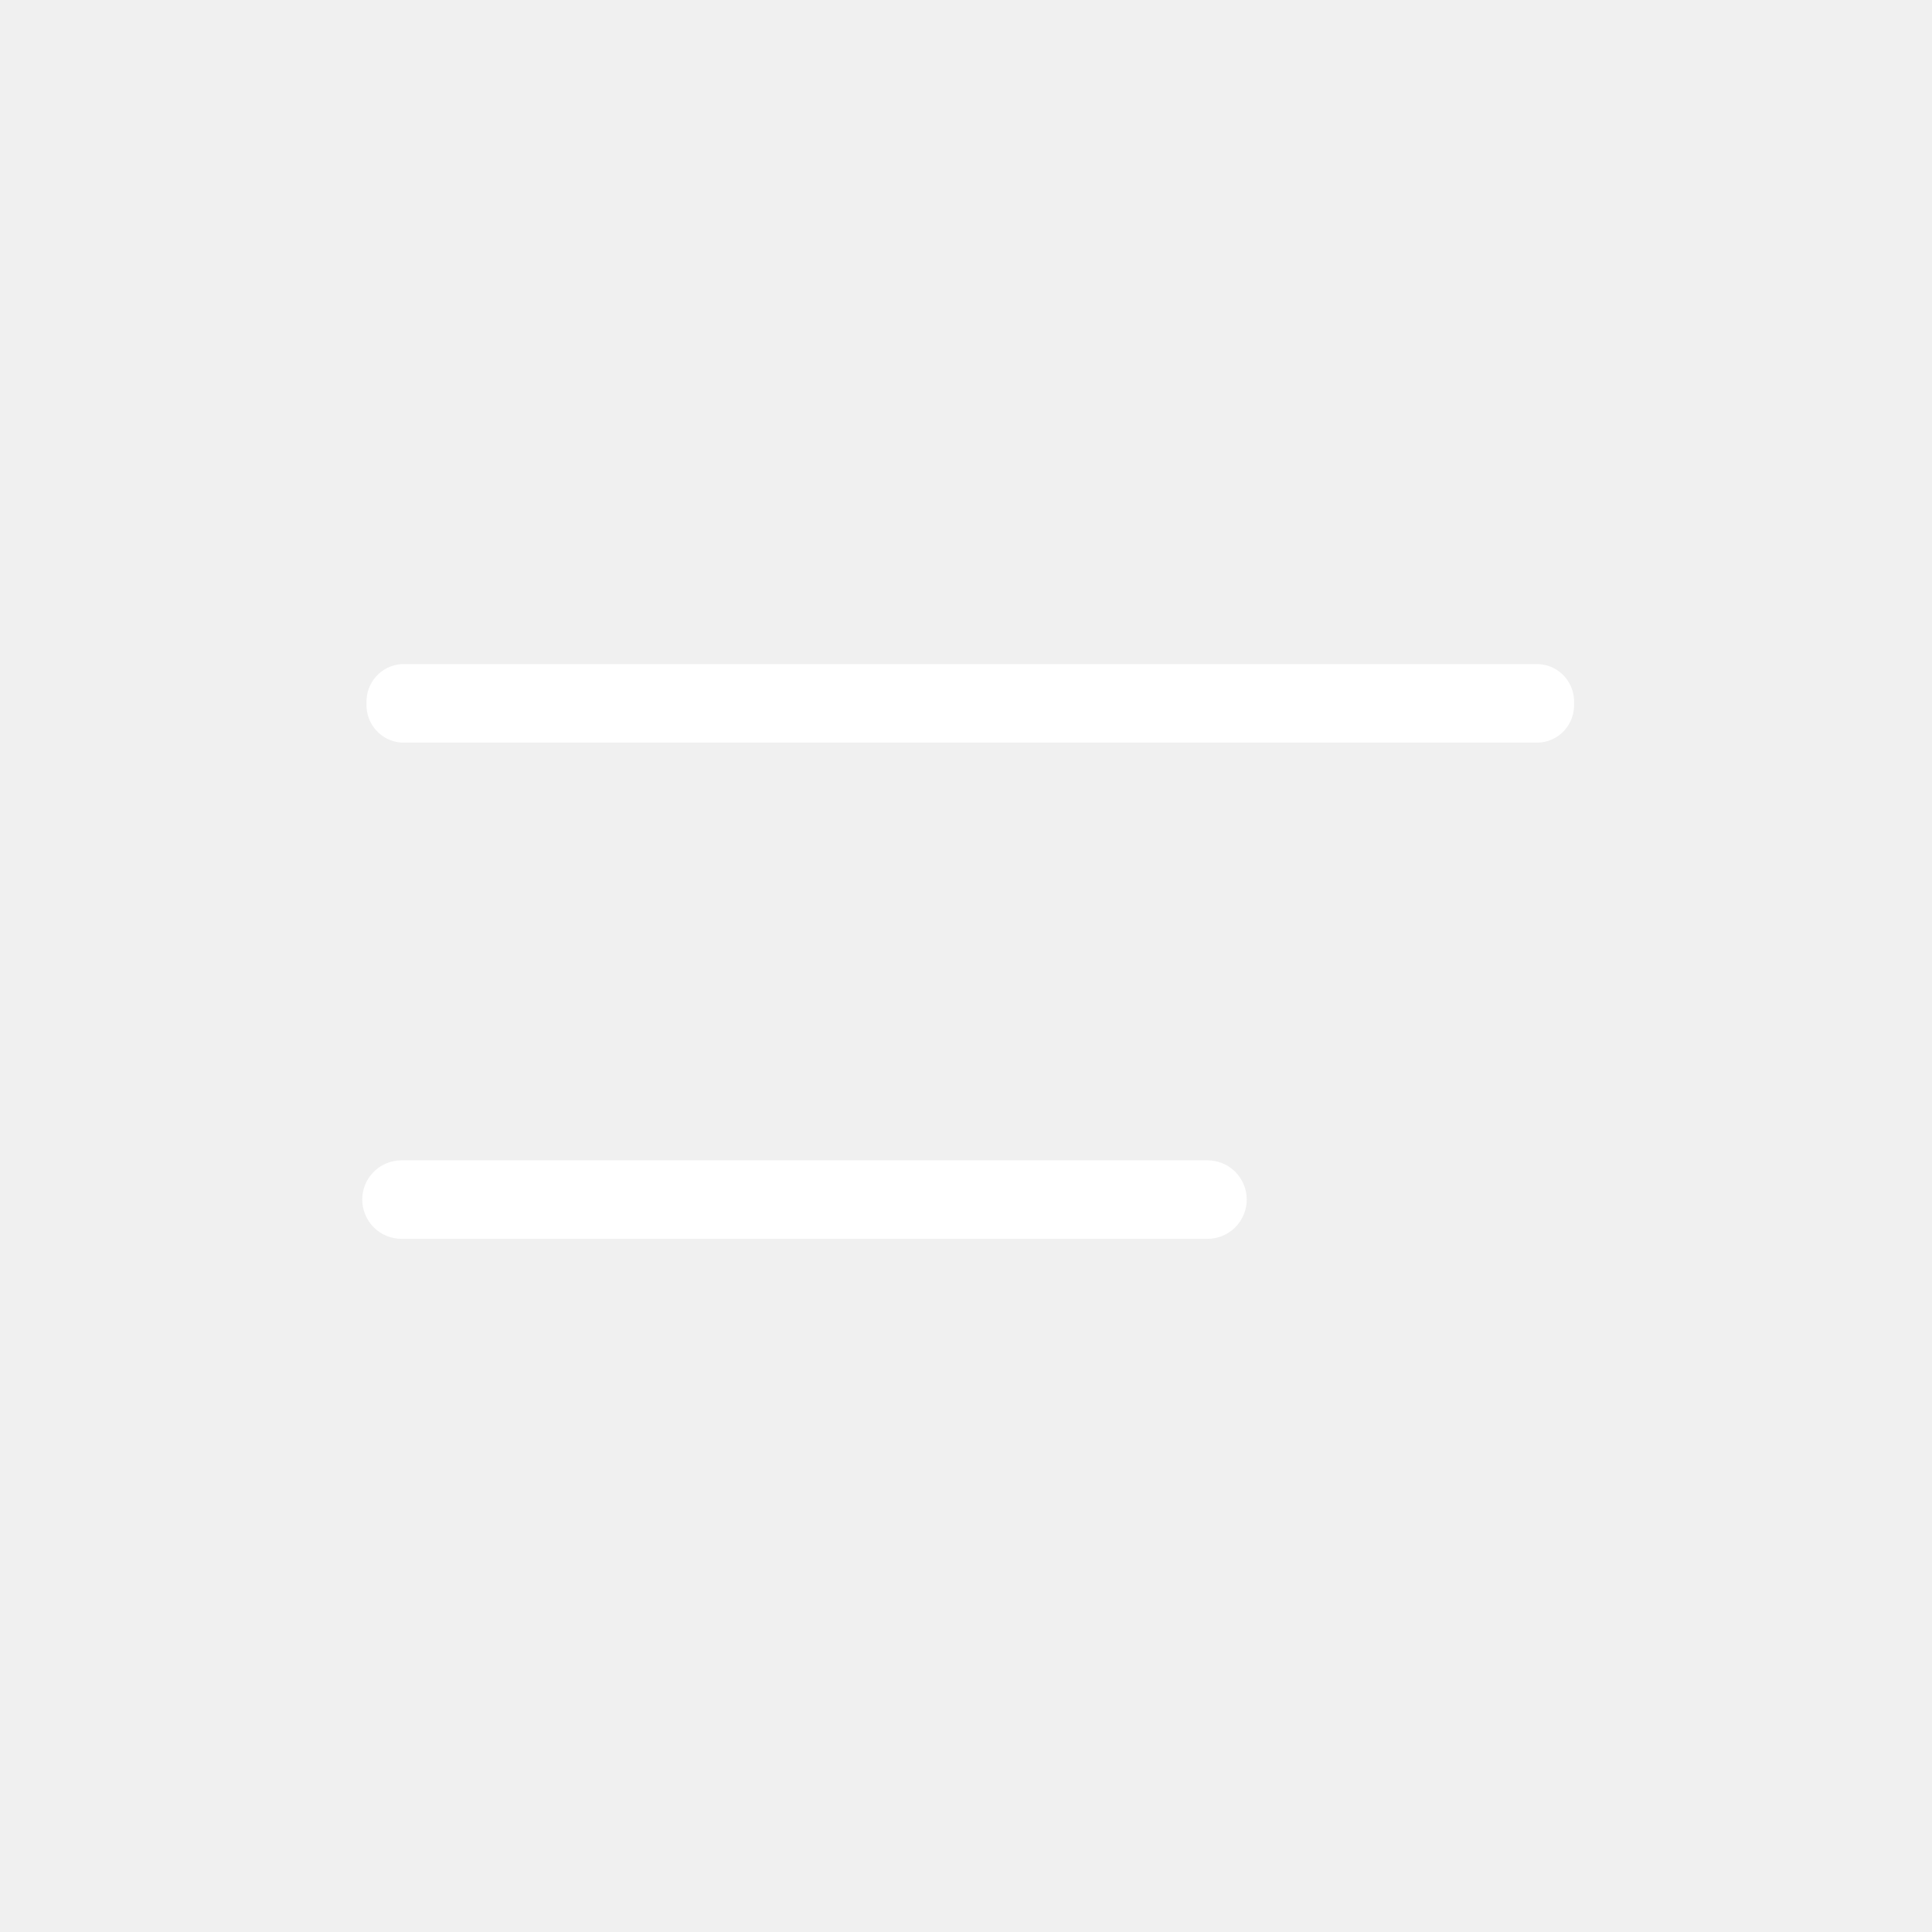
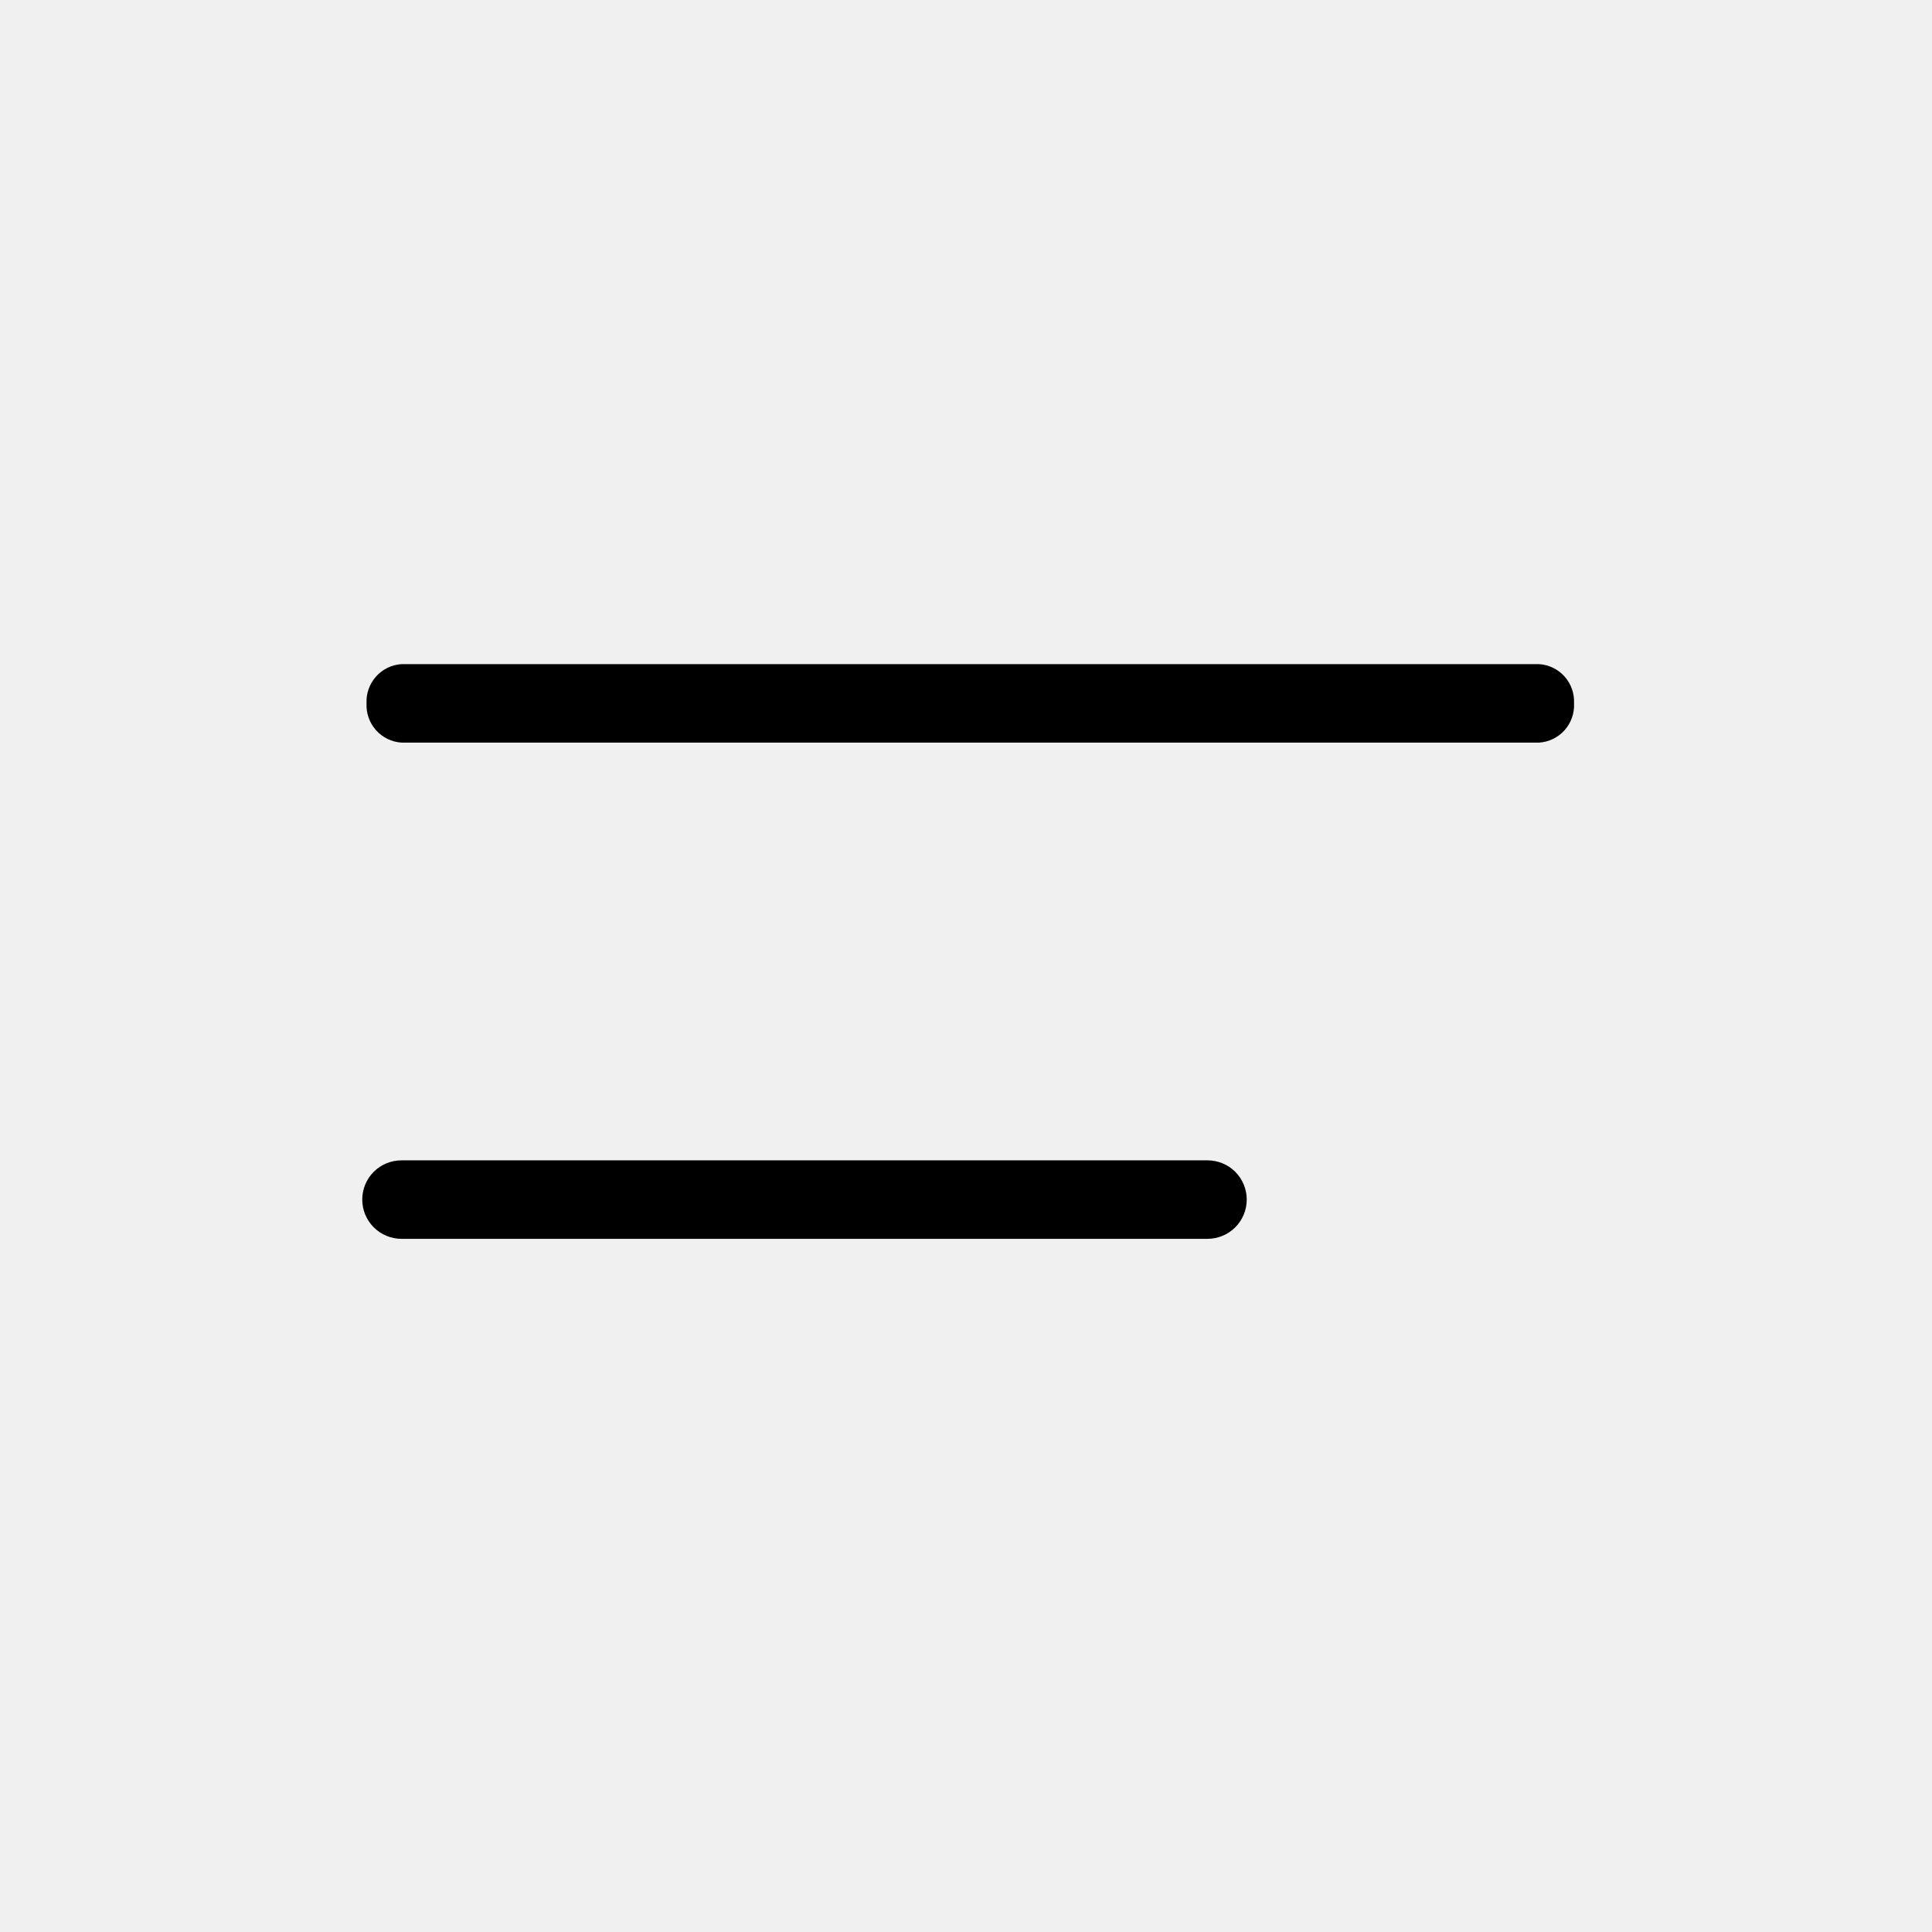
<svg xmlns="http://www.w3.org/2000/svg" width="32" height="32" viewBox="0 0 32 32" fill="none">
-   <path d="M25.491 12.3H6.651C6.488 12.29 6.336 12.216 6.228 12.094C6.119 11.972 6.063 11.813 6.071 11.65C6.063 11.487 6.119 11.328 6.228 11.206C6.336 11.084 6.488 11.01 6.651 11H25.491C25.654 11.01 25.806 11.084 25.915 11.206C26.023 11.328 26.079 11.487 26.071 11.65C26.079 11.813 26.023 11.972 25.915 12.094C25.806 12.216 25.654 12.29 25.491 12.3Z" fill="white" />
-   <path d="M20 20.519H6.65C6.478 20.519 6.312 20.45 6.19 20.328C6.068 20.206 6 20.041 6 19.869C6 19.696 6.068 19.531 6.19 19.409C6.312 19.287 6.478 19.219 6.65 19.219H20C20.172 19.219 20.338 19.287 20.46 19.409C20.581 19.531 20.65 19.696 20.65 19.869C20.65 20.041 20.581 20.206 20.46 20.328C20.338 20.45 20.172 20.519 20 20.519Z" fill="white" />
+   <path d="M25.491 12.3H6.651C6.488 12.29 6.336 12.216 6.228 12.094C6.119 11.972 6.063 11.813 6.071 11.65C6.063 11.487 6.119 11.328 6.228 11.206C6.336 11.084 6.488 11.01 6.651 11H25.491C25.654 11.01 25.806 11.084 25.915 11.206C26.023 11.328 26.079 11.487 26.071 11.65C26.079 11.813 26.023 11.972 25.915 12.094C25.806 12.216 25.654 12.29 25.491 12.3Z" fill="black" />
+   <path d="M20 20.519H6.65C6.478 20.519 6.312 20.45 6.19 20.328C6.068 20.206 6 20.041 6 19.869C6 19.696 6.068 19.531 6.19 19.409C6.312 19.287 6.478 19.219 6.65 19.219H20C20.172 19.219 20.338 19.287 20.46 19.409C20.581 19.531 20.65 19.696 20.65 19.869C20.65 20.041 20.581 20.206 20.46 20.328C20.338 20.45 20.172 20.519 20 20.519Z" fill="black" />
</svg>
